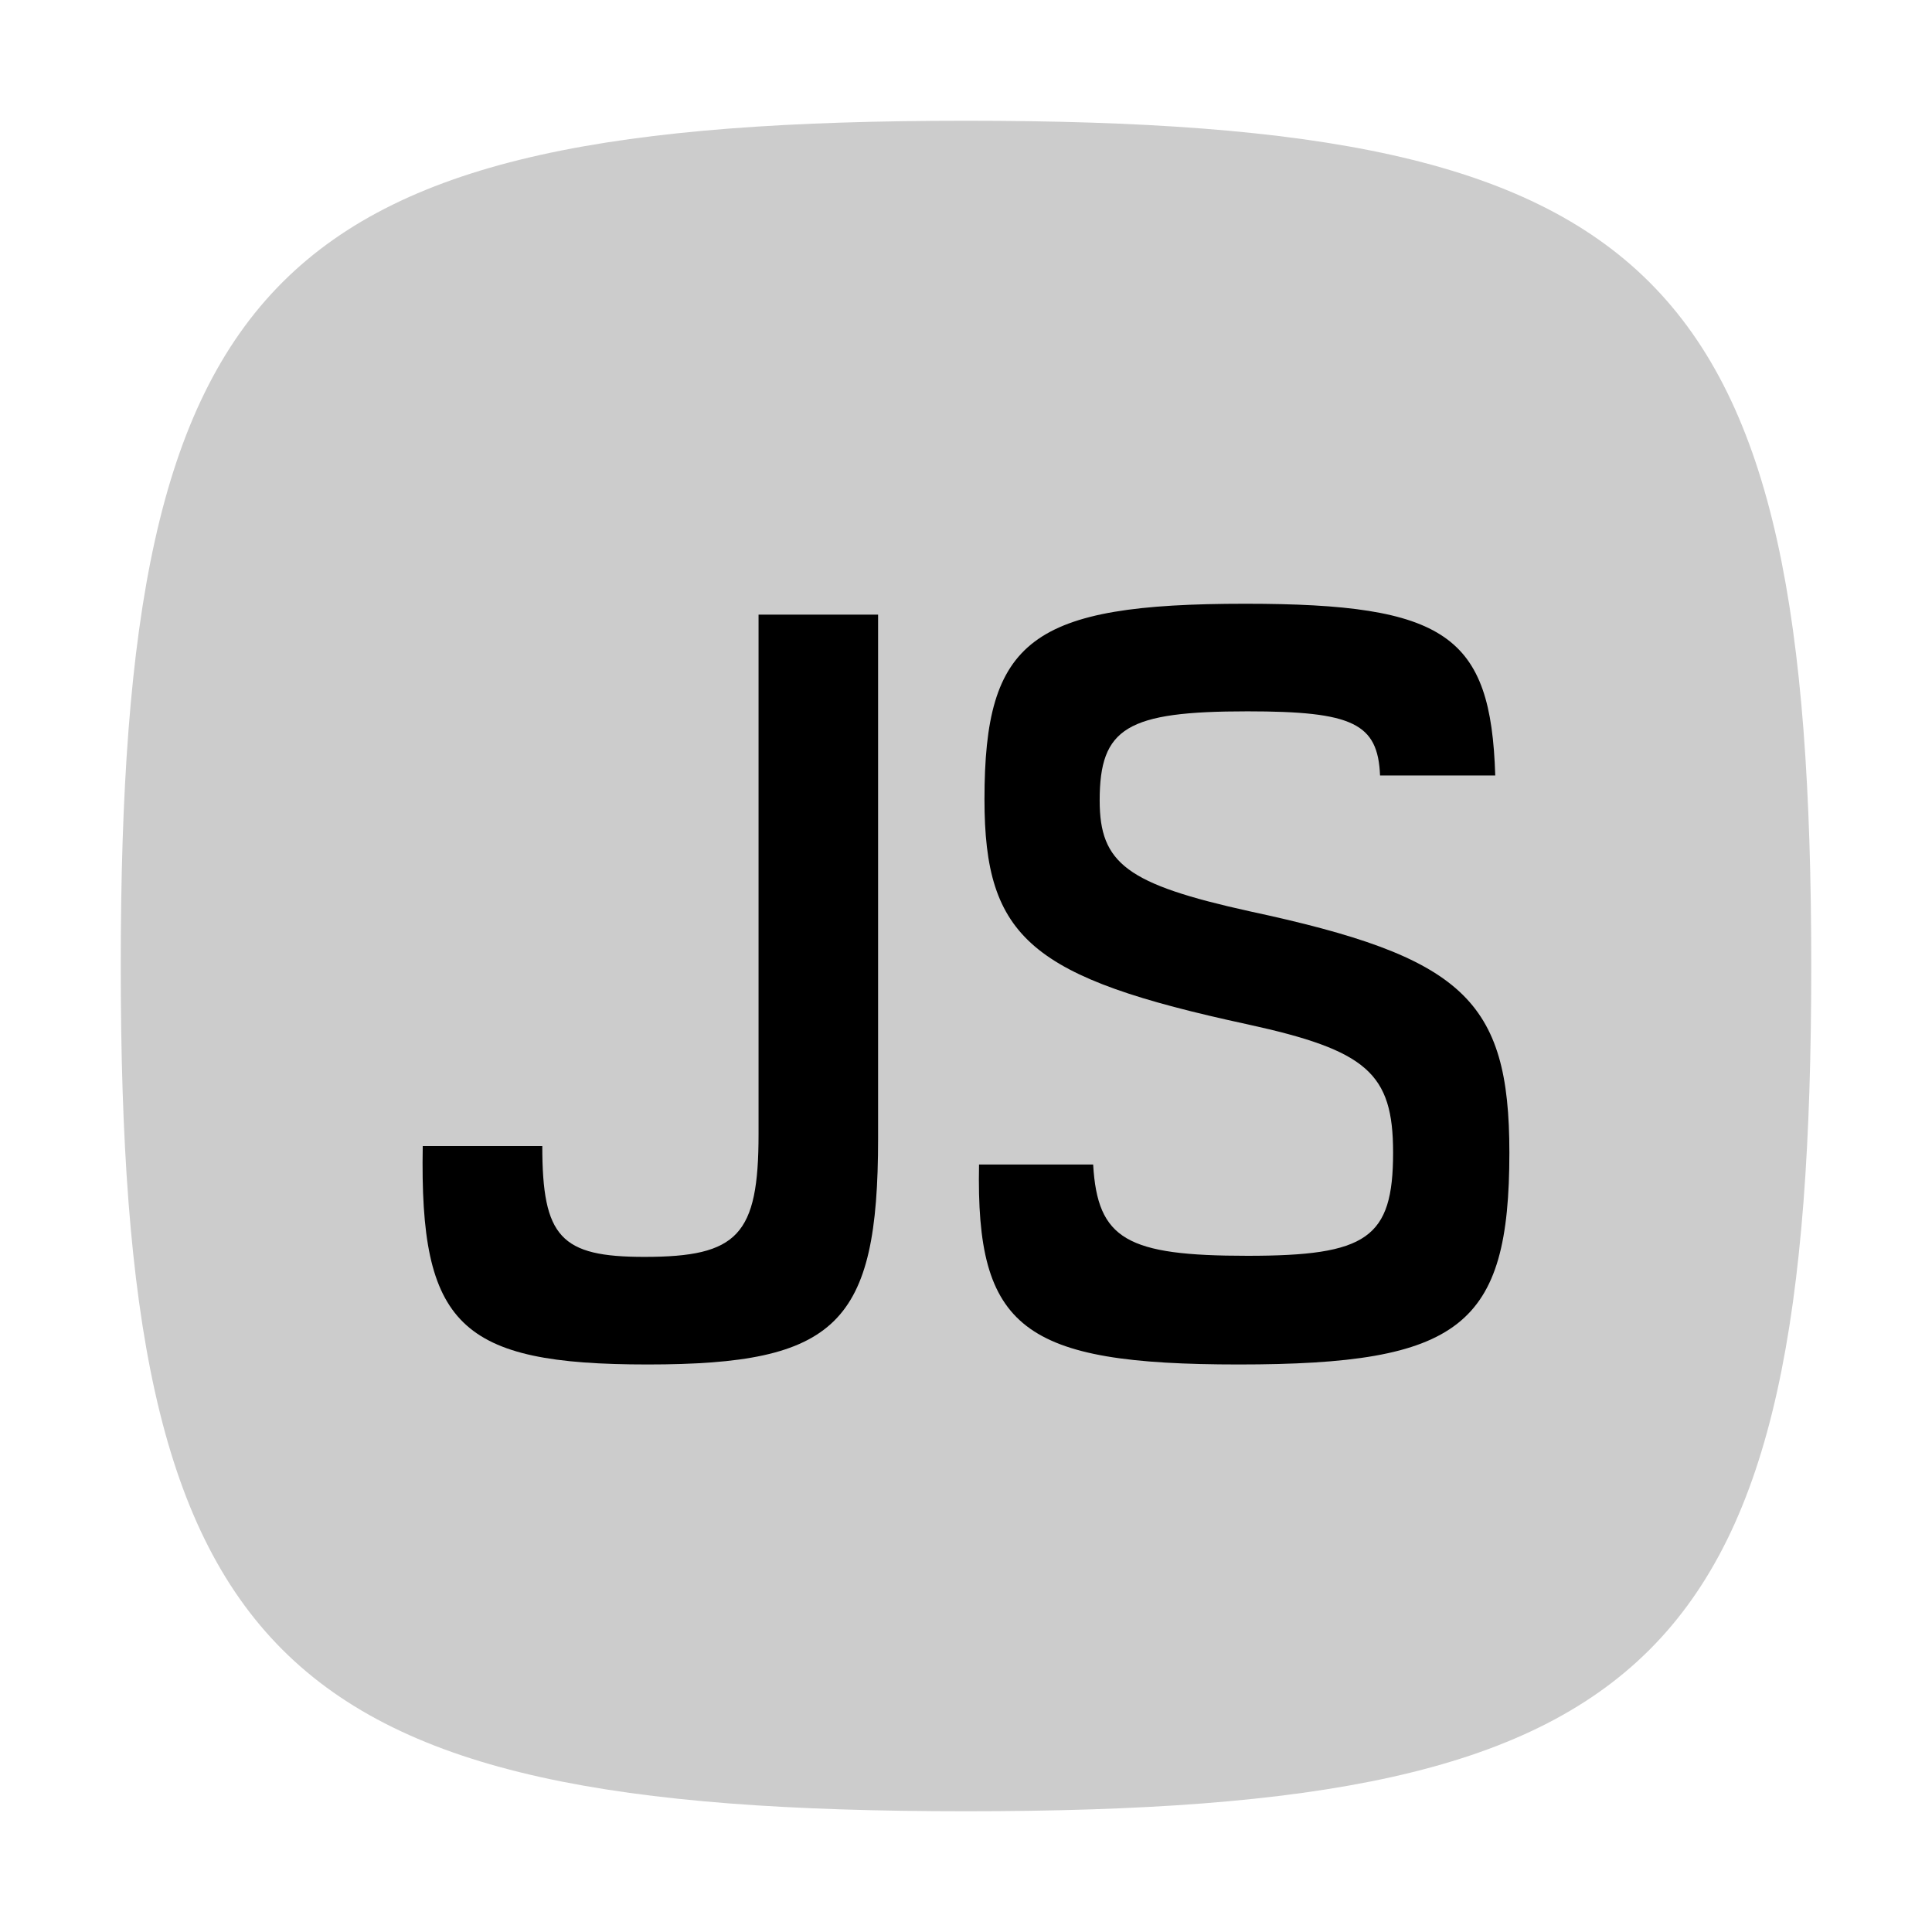
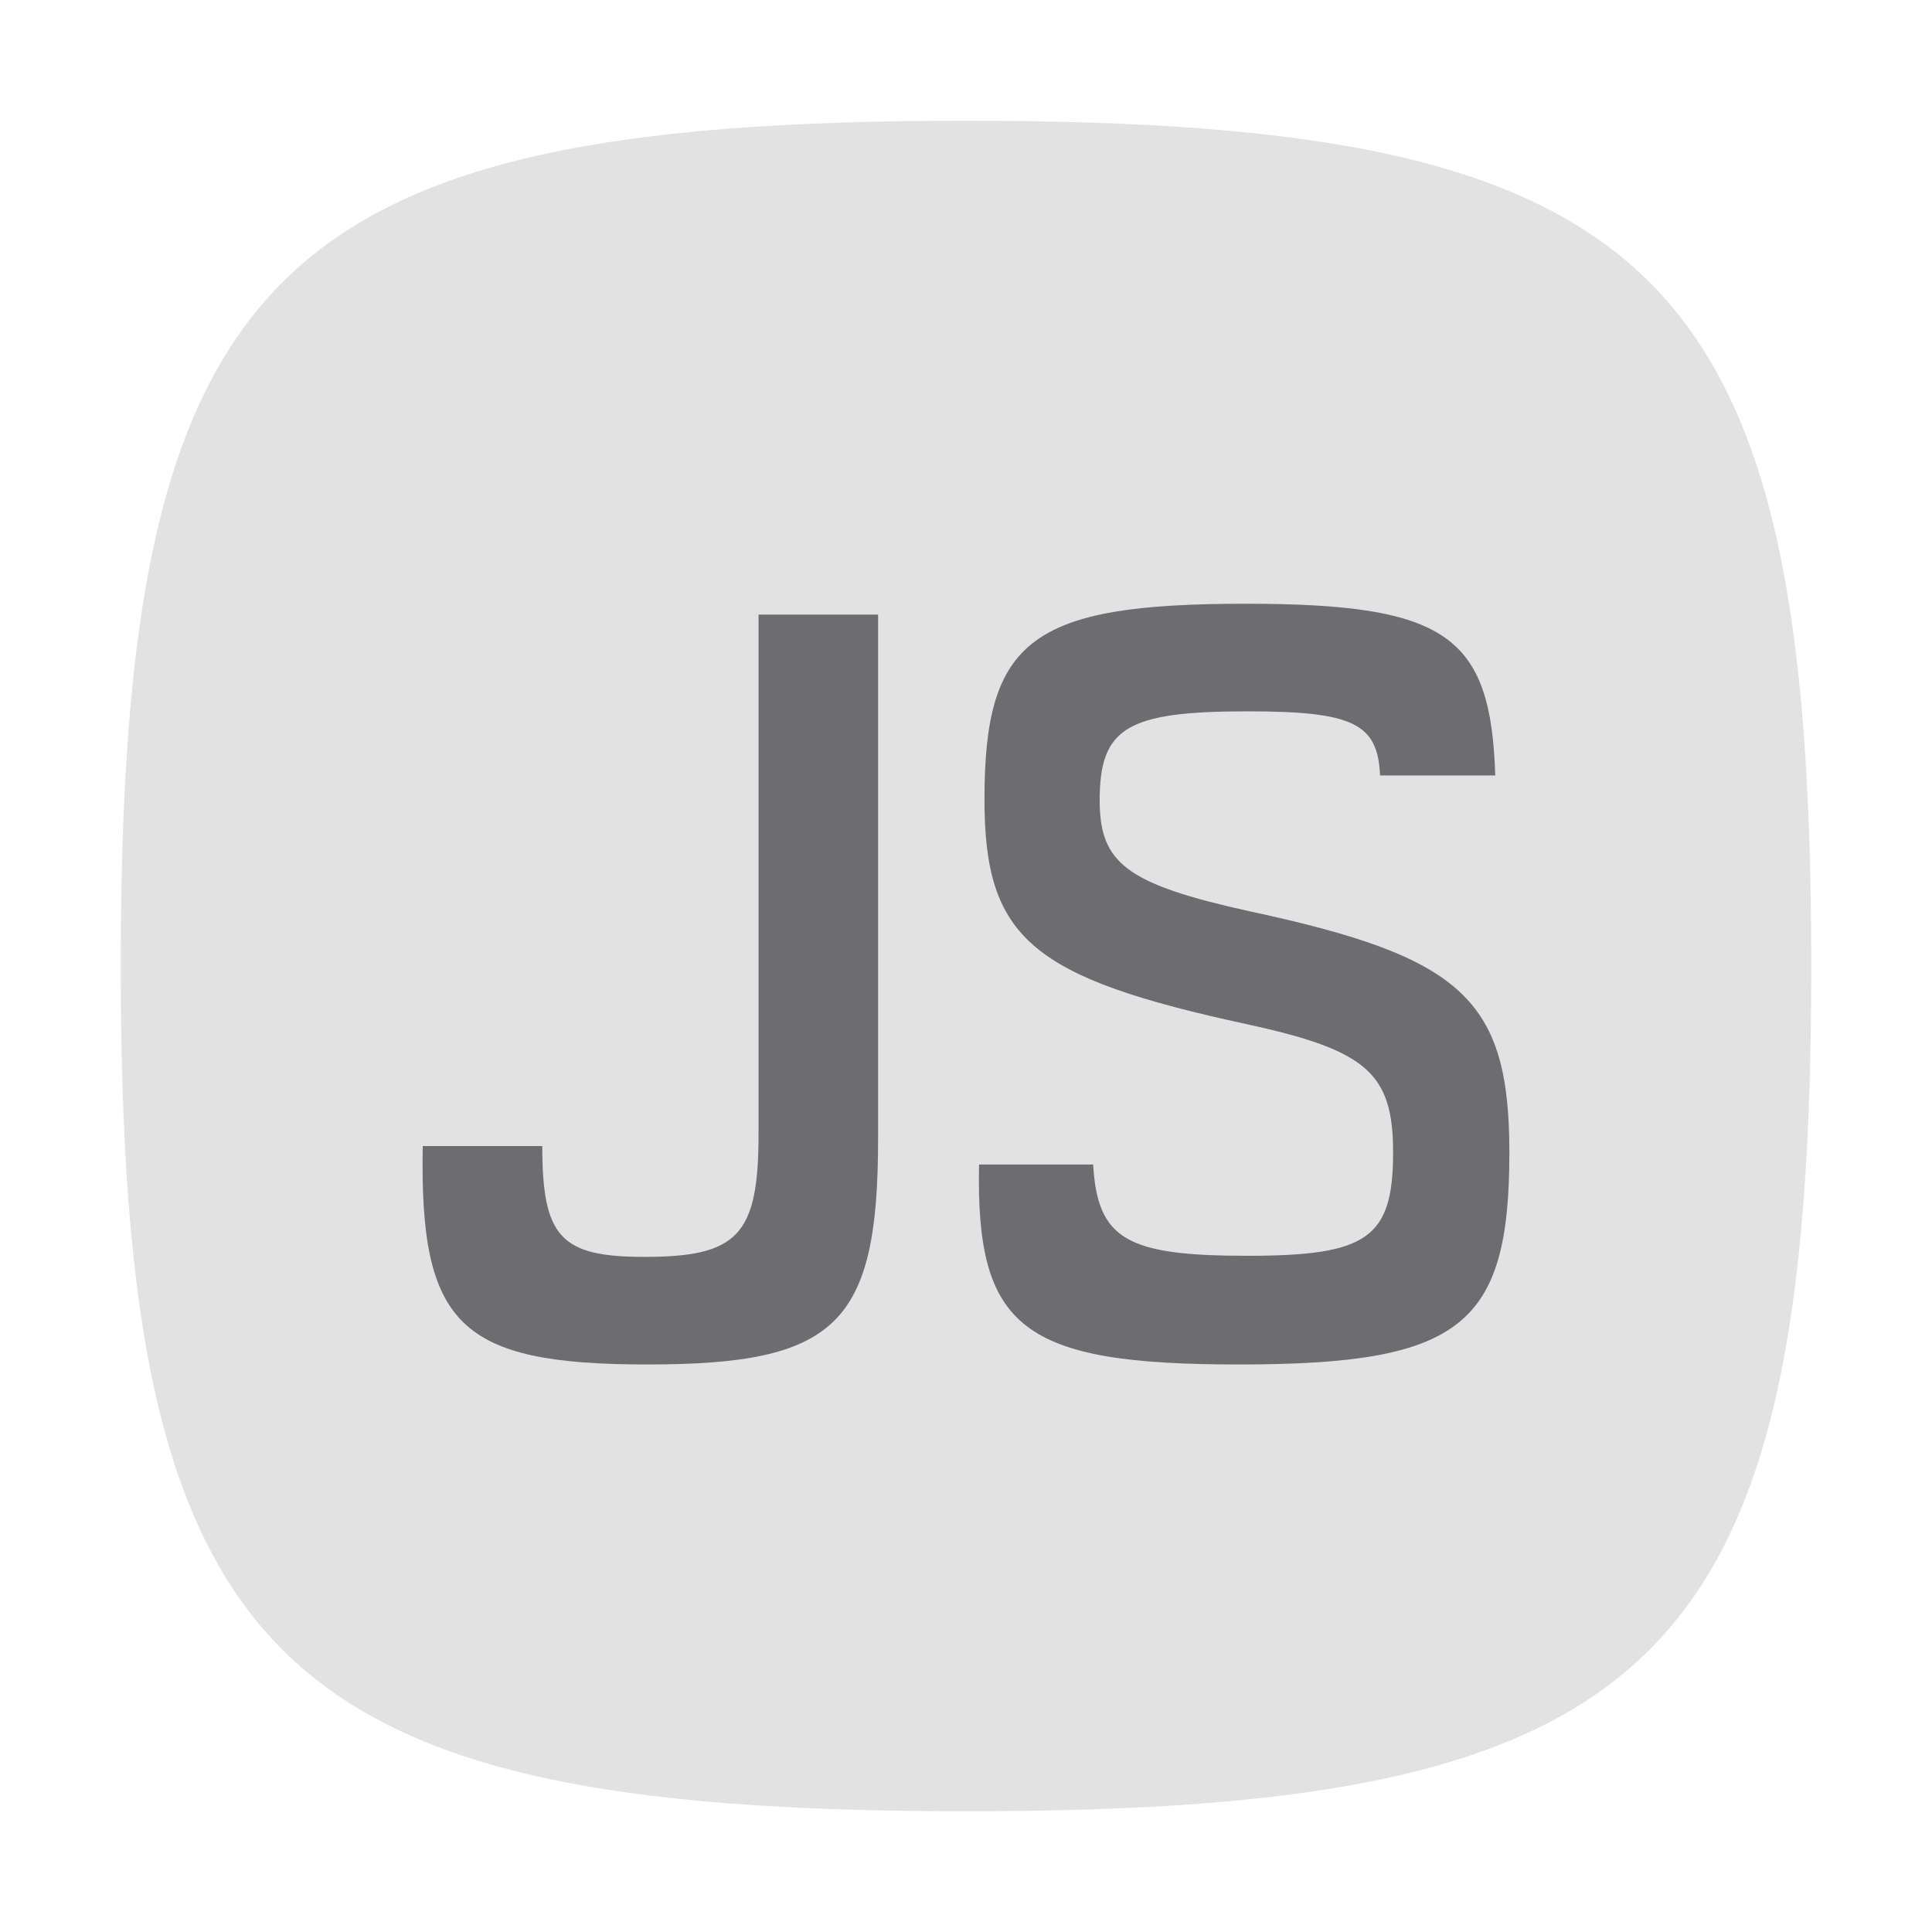
<svg xmlns="http://www.w3.org/2000/svg" width="16" height="16" viewBox="0 0 16 16" fill="none">
-   <path opacity="0.2" d="M8 1C2.236 1 1 2.236 1 8C1 13.764 2.236 15 8 15C13.764 15 15 13.764 15 8C15 2.236 13.764 1 8 1Z" fill="currentColor" />
-   <path d="M8.108 9.644H9.053C9.089 10.265 9.332 10.4 10.331 10.4C11.321 10.4 11.537 10.256 11.537 9.545C11.537 8.888 11.321 8.699 10.331 8.483C8.54 8.096 8.153 7.772 8.153 6.62C8.153 5.297 8.54 5 10.313 5C11.978 5 12.347 5.261 12.383 6.422H11.429C11.411 5.99 11.204 5.891 10.331 5.891C9.332 5.891 9.107 6.026 9.107 6.629C9.107 7.151 9.332 7.322 10.349 7.547C12.113 7.925 12.5 8.276 12.5 9.545C12.5 10.985 12.095 11.3 10.259 11.3C8.468 11.3 8.081 11.003 8.108 9.644Z" fill="currentColor" />
-   <path d="M3.501 9.491H4.491C4.491 10.247 4.644 10.409 5.337 10.409C6.111 10.409 6.282 10.229 6.282 9.392V5.09H7.272V9.428C7.272 10.967 6.93 11.3 5.364 11.3C3.807 11.3 3.474 10.976 3.501 9.491Z" fill="currentColor" />
+   <path id="bg" opacity="0.2" d="M8 1C2.236 1 1 2.236 1 8C1 13.764 2.236 15 8 15C13.764 15 15 13.764 15 8C15 2.236 13.764 1 8 1Z" fill="#6C6C71" class="bg" />
+   <path d="M8.108 9.644H9.053C9.089 10.265 9.332 10.4 10.331 10.4C11.321 10.4 11.537 10.256 11.537 9.545C11.537 8.888 11.321 8.699 10.331 8.483C8.54 8.096 8.153 7.772 8.153 6.62C8.153 5.297 8.54 5 10.313 5C11.978 5 12.347 5.261 12.383 6.422H11.429C11.411 5.99 11.204 5.891 10.331 5.891C9.332 5.891 9.107 6.026 9.107 6.629C9.107 7.151 9.332 7.322 10.349 7.547C12.113 7.925 12.5 8.276 12.5 9.545C12.5 10.985 12.095 11.3 10.259 11.3C8.468 11.3 8.081 11.003 8.108 9.644Z" fill="#6C6C71" />
+   <path d="M3.501 9.491H4.491C4.491 10.247 4.644 10.409 5.337 10.409C6.111 10.409 6.282 10.229 6.282 9.392V5.09H7.272V9.428C7.272 10.967 6.93 11.3 5.364 11.3C3.807 11.3 3.474 10.976 3.501 9.491Z" fill="#6C6C71" />
</svg>
